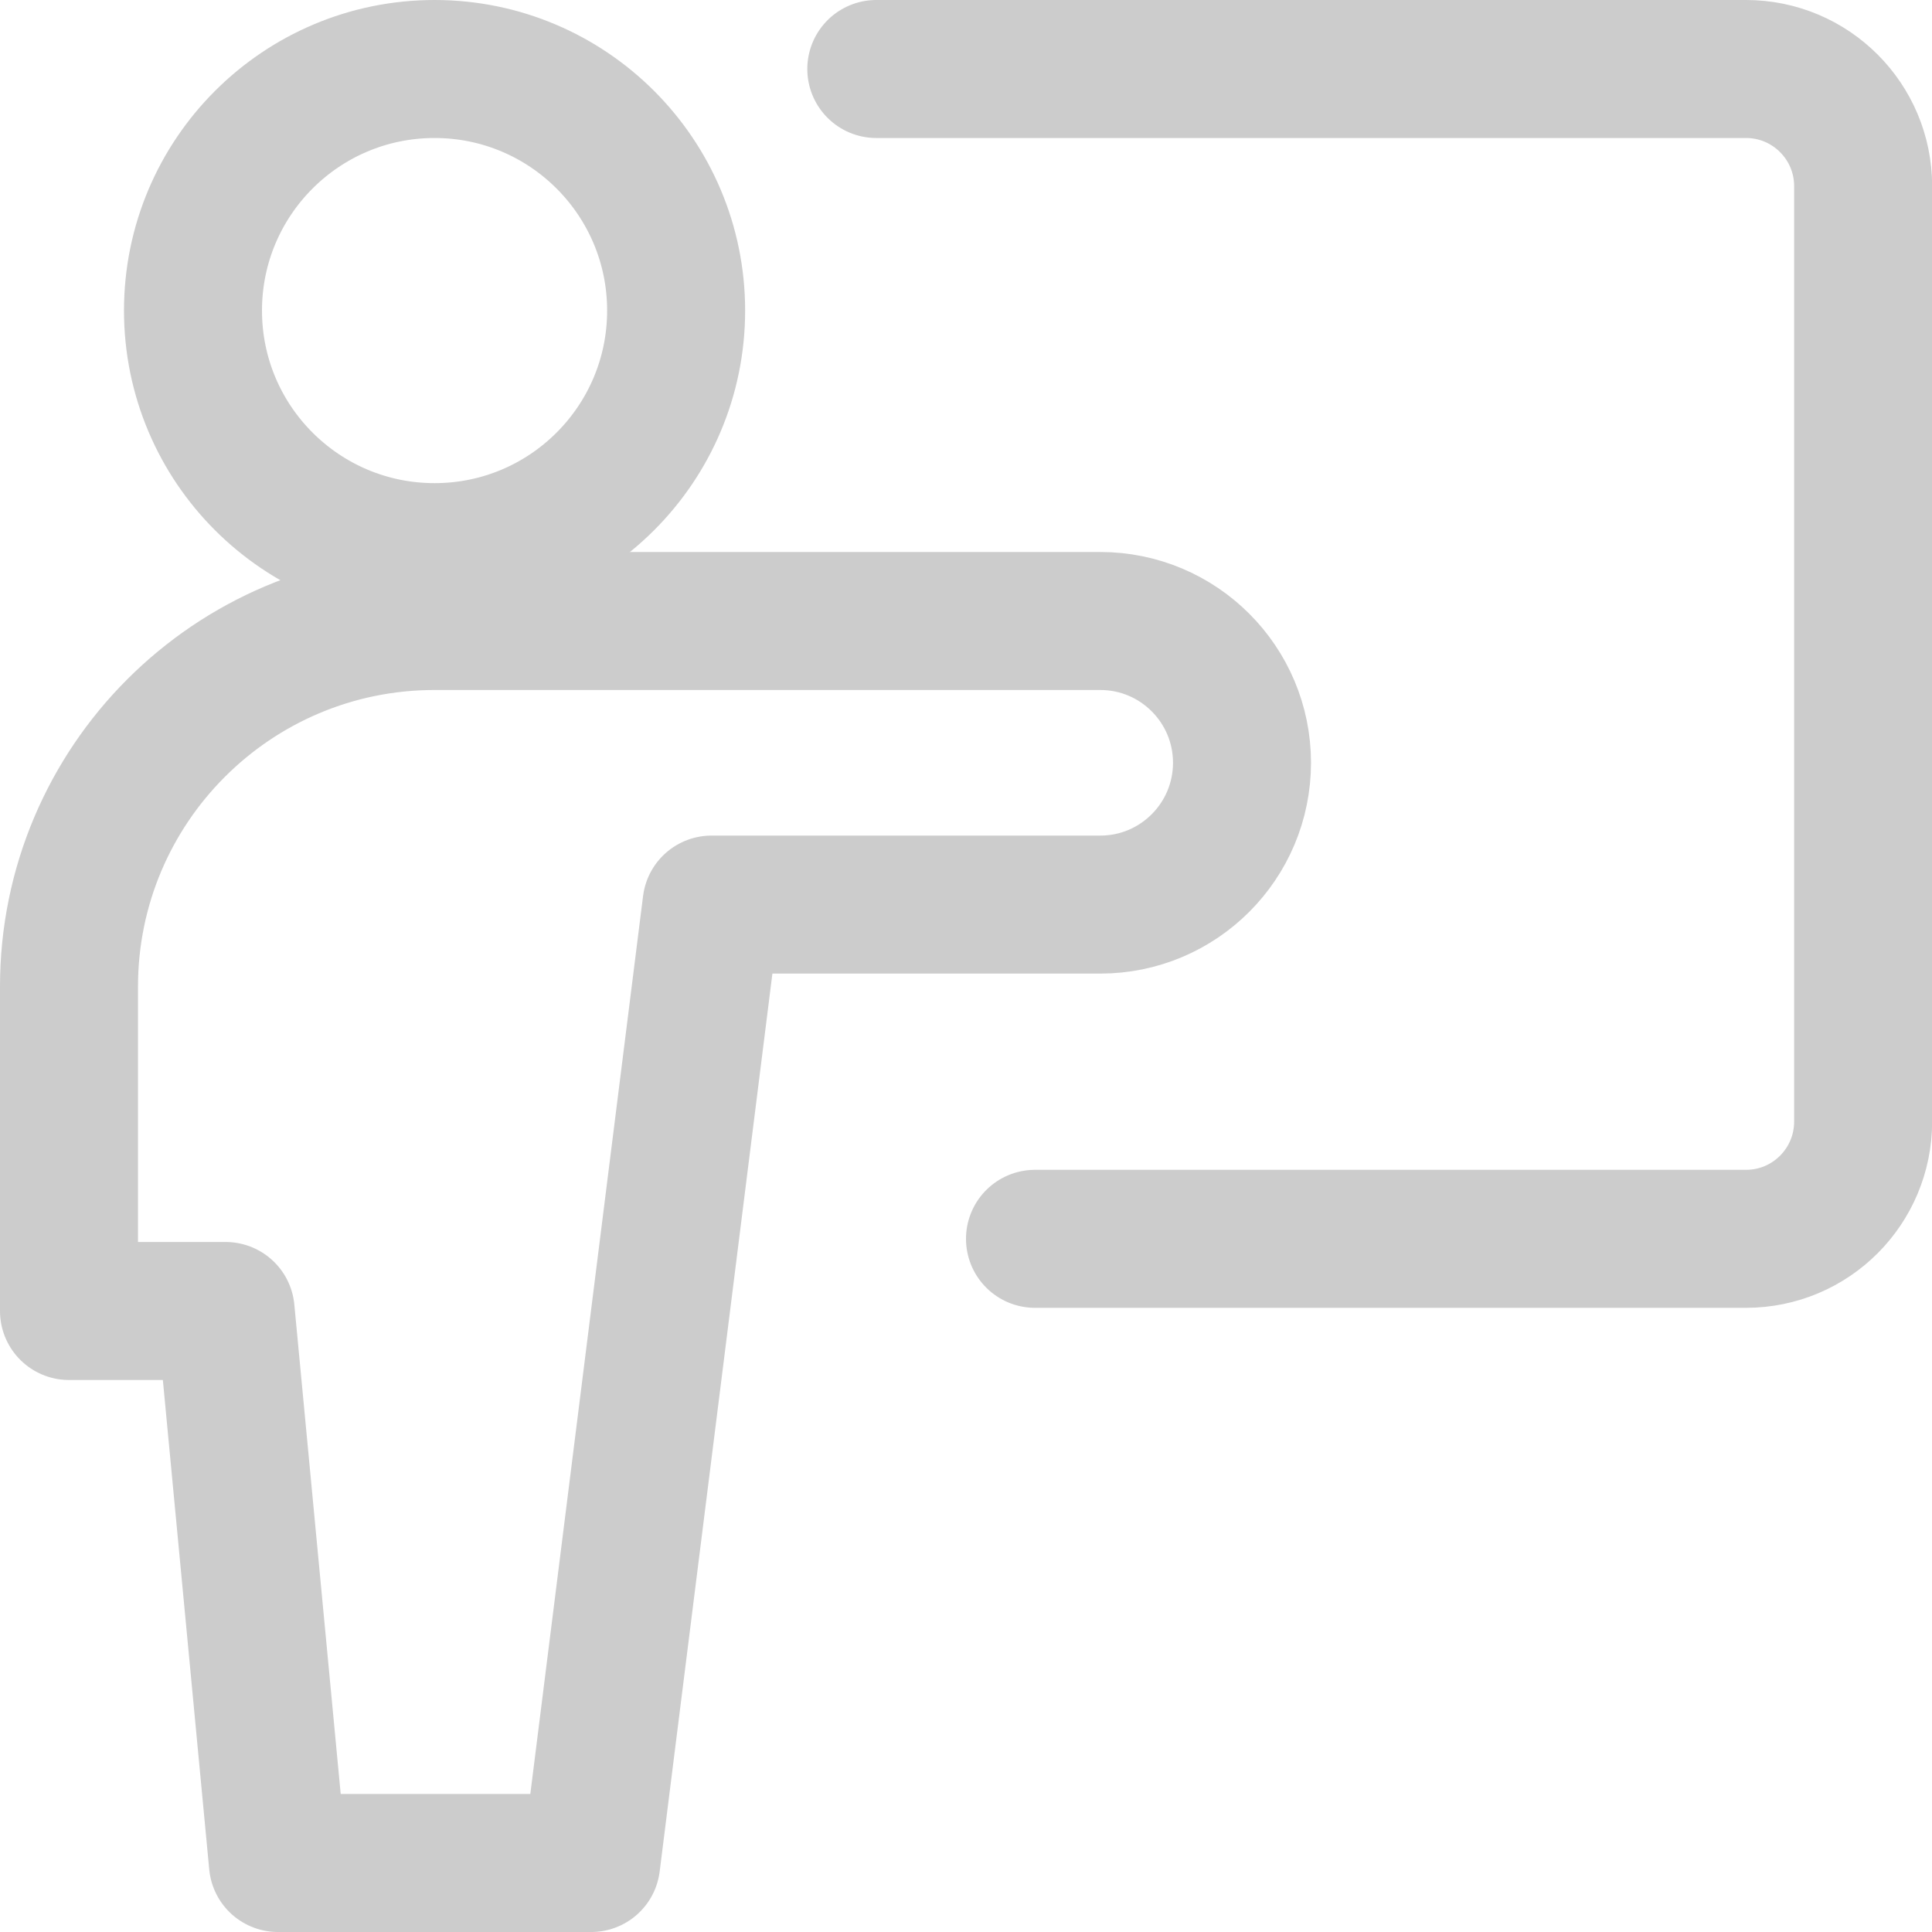
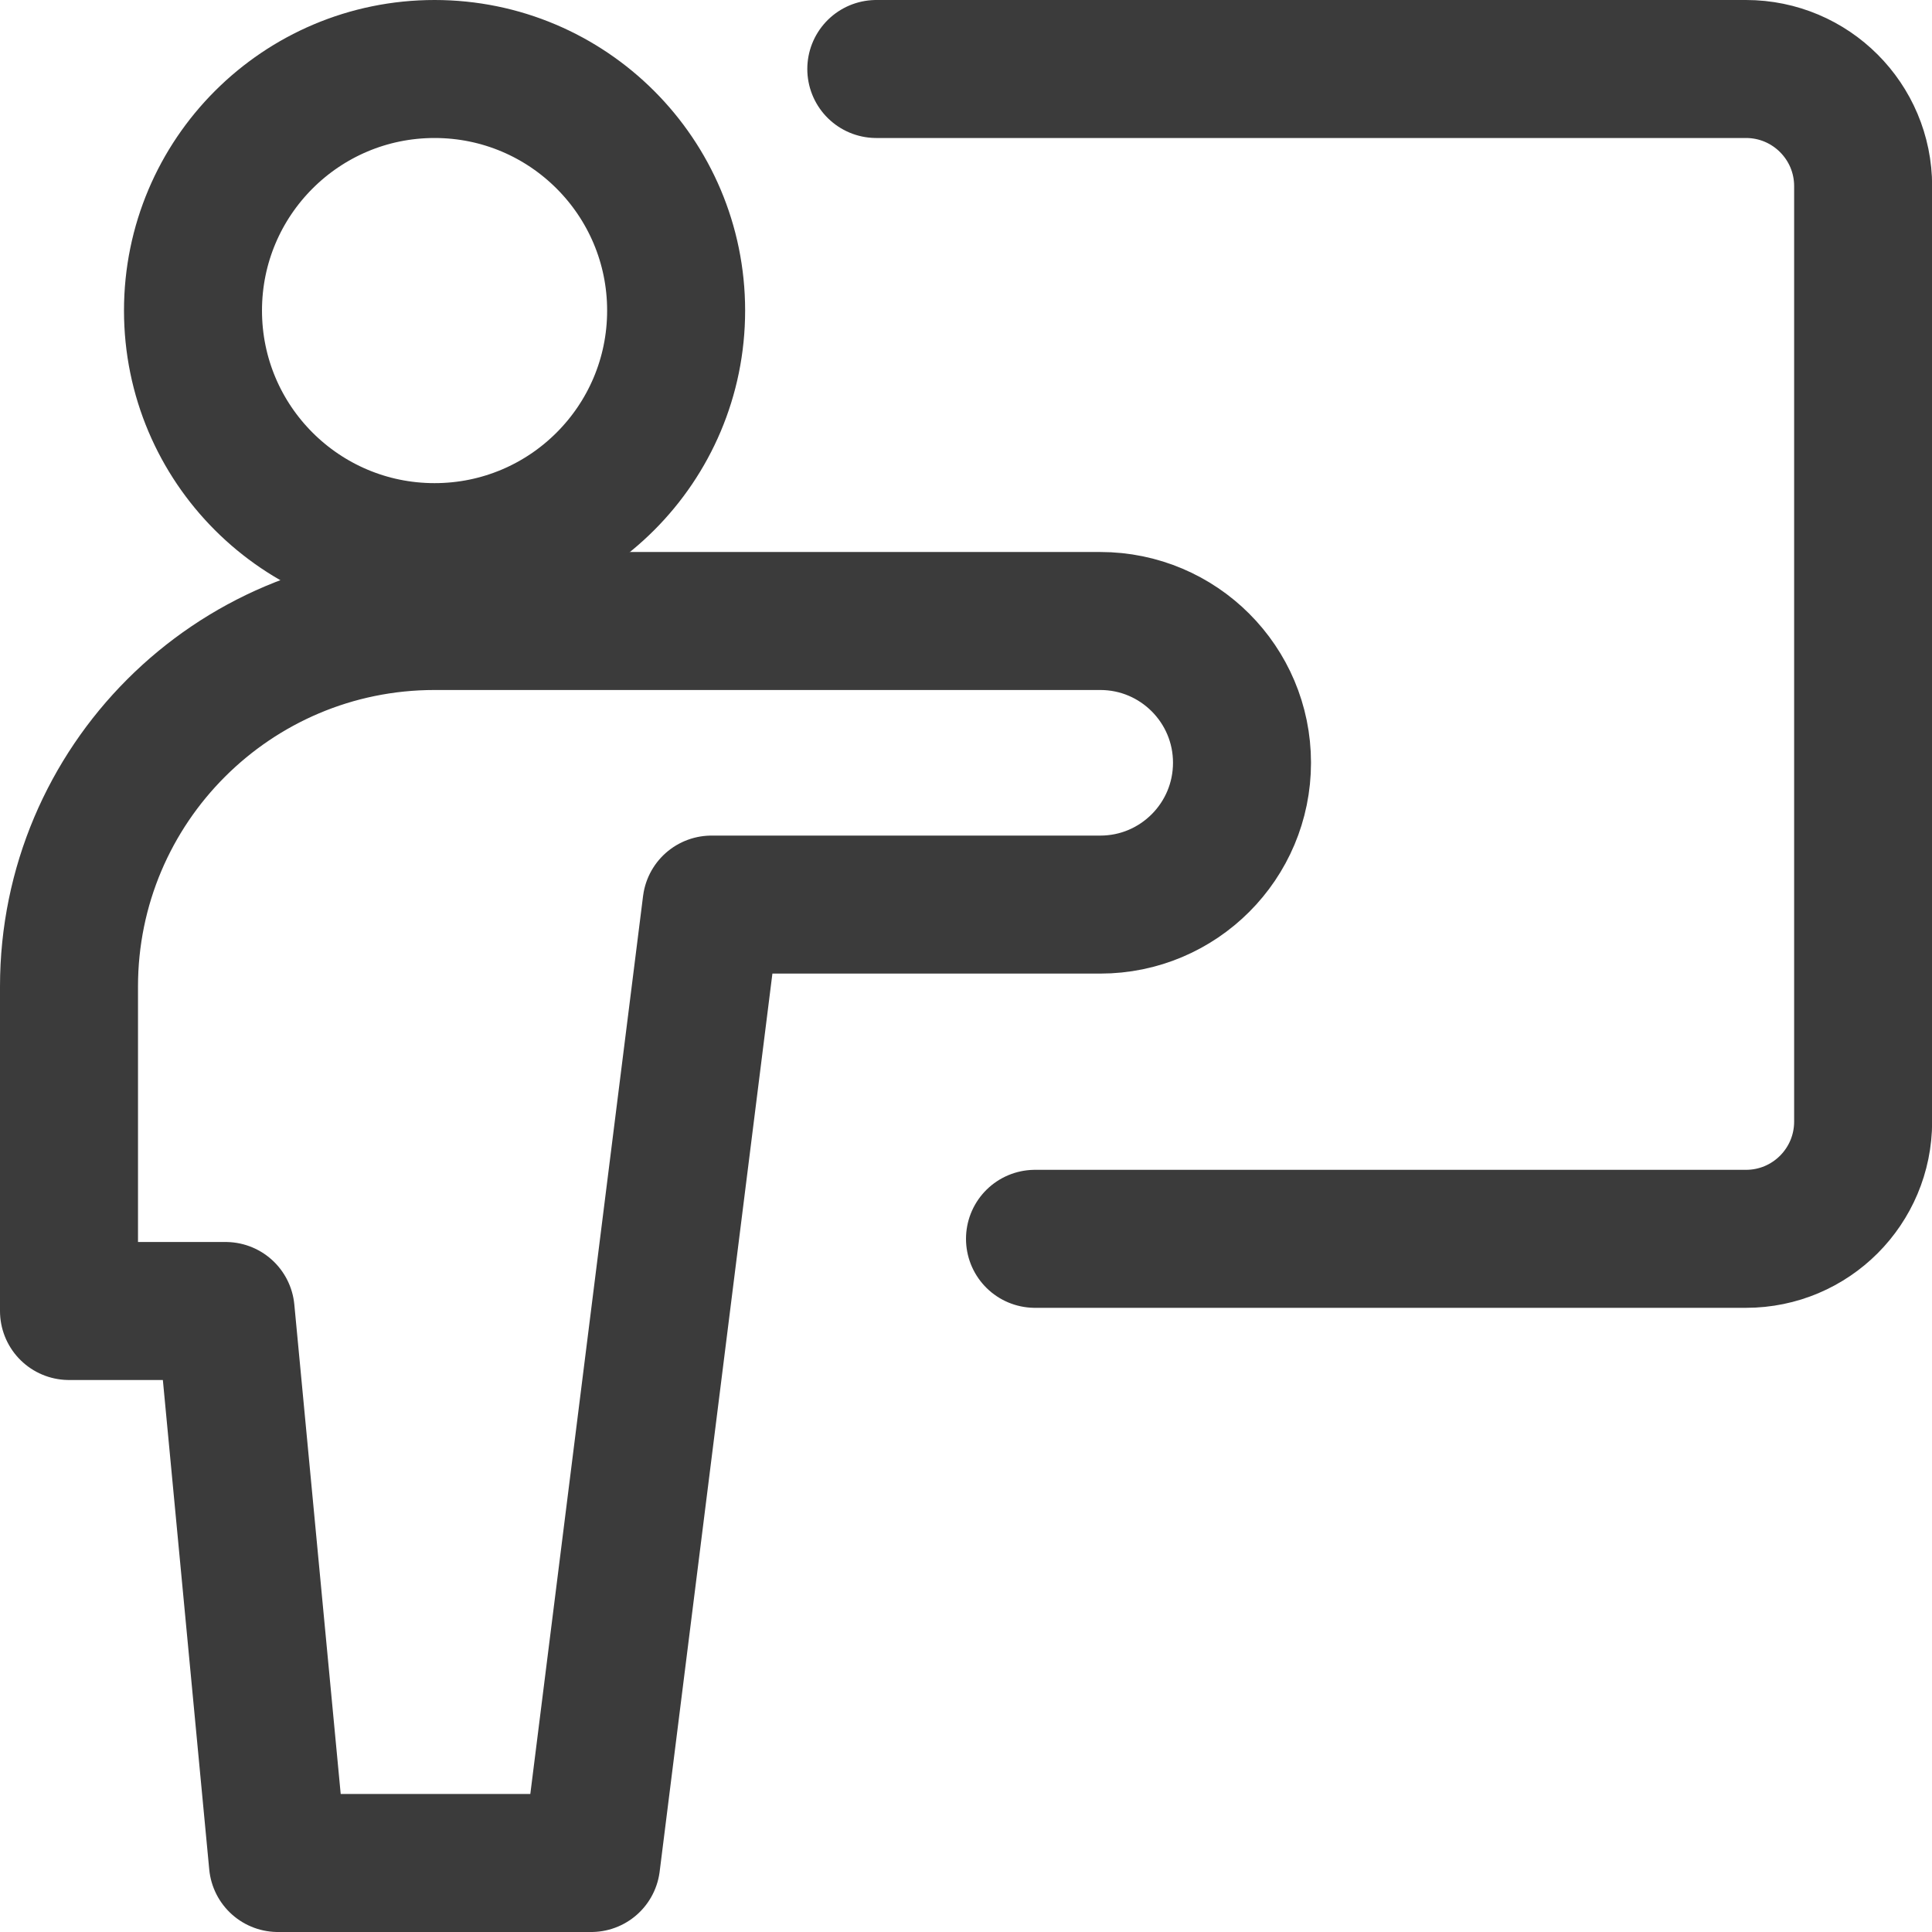
<svg xmlns="http://www.w3.org/2000/svg" width="32" height="32" viewBox="0 0 14 14">
-   <g fill="none" stroke="rgb(204, 204, 204)" stroke-linecap="round" stroke-linejoin="round">
+   <g fill="none" stroke="rgb(59, 59, 59)" stroke-linecap="round" stroke-linejoin="round">
    <path d="M6.35.5h6.302c.469 0 .849.38.849.849v6.778c0 .47-.38.85-.849.85H7.5M3.149 4.001a1.75 1.75 0 1 0 0-3.501a1.75 1.75 0 0 0 0 3.501" />
    <path d="M9 5.527C9 4.96 8.54 4.5 7.973 4.5H3.149v0A2.649 2.649 0 0 0 .5 7.149V9.5h1.135l.379 4h2.27l.872-6.945h2.817C8.54 6.555 9 6.095 9 5.527" />
  </g>
</svg>
